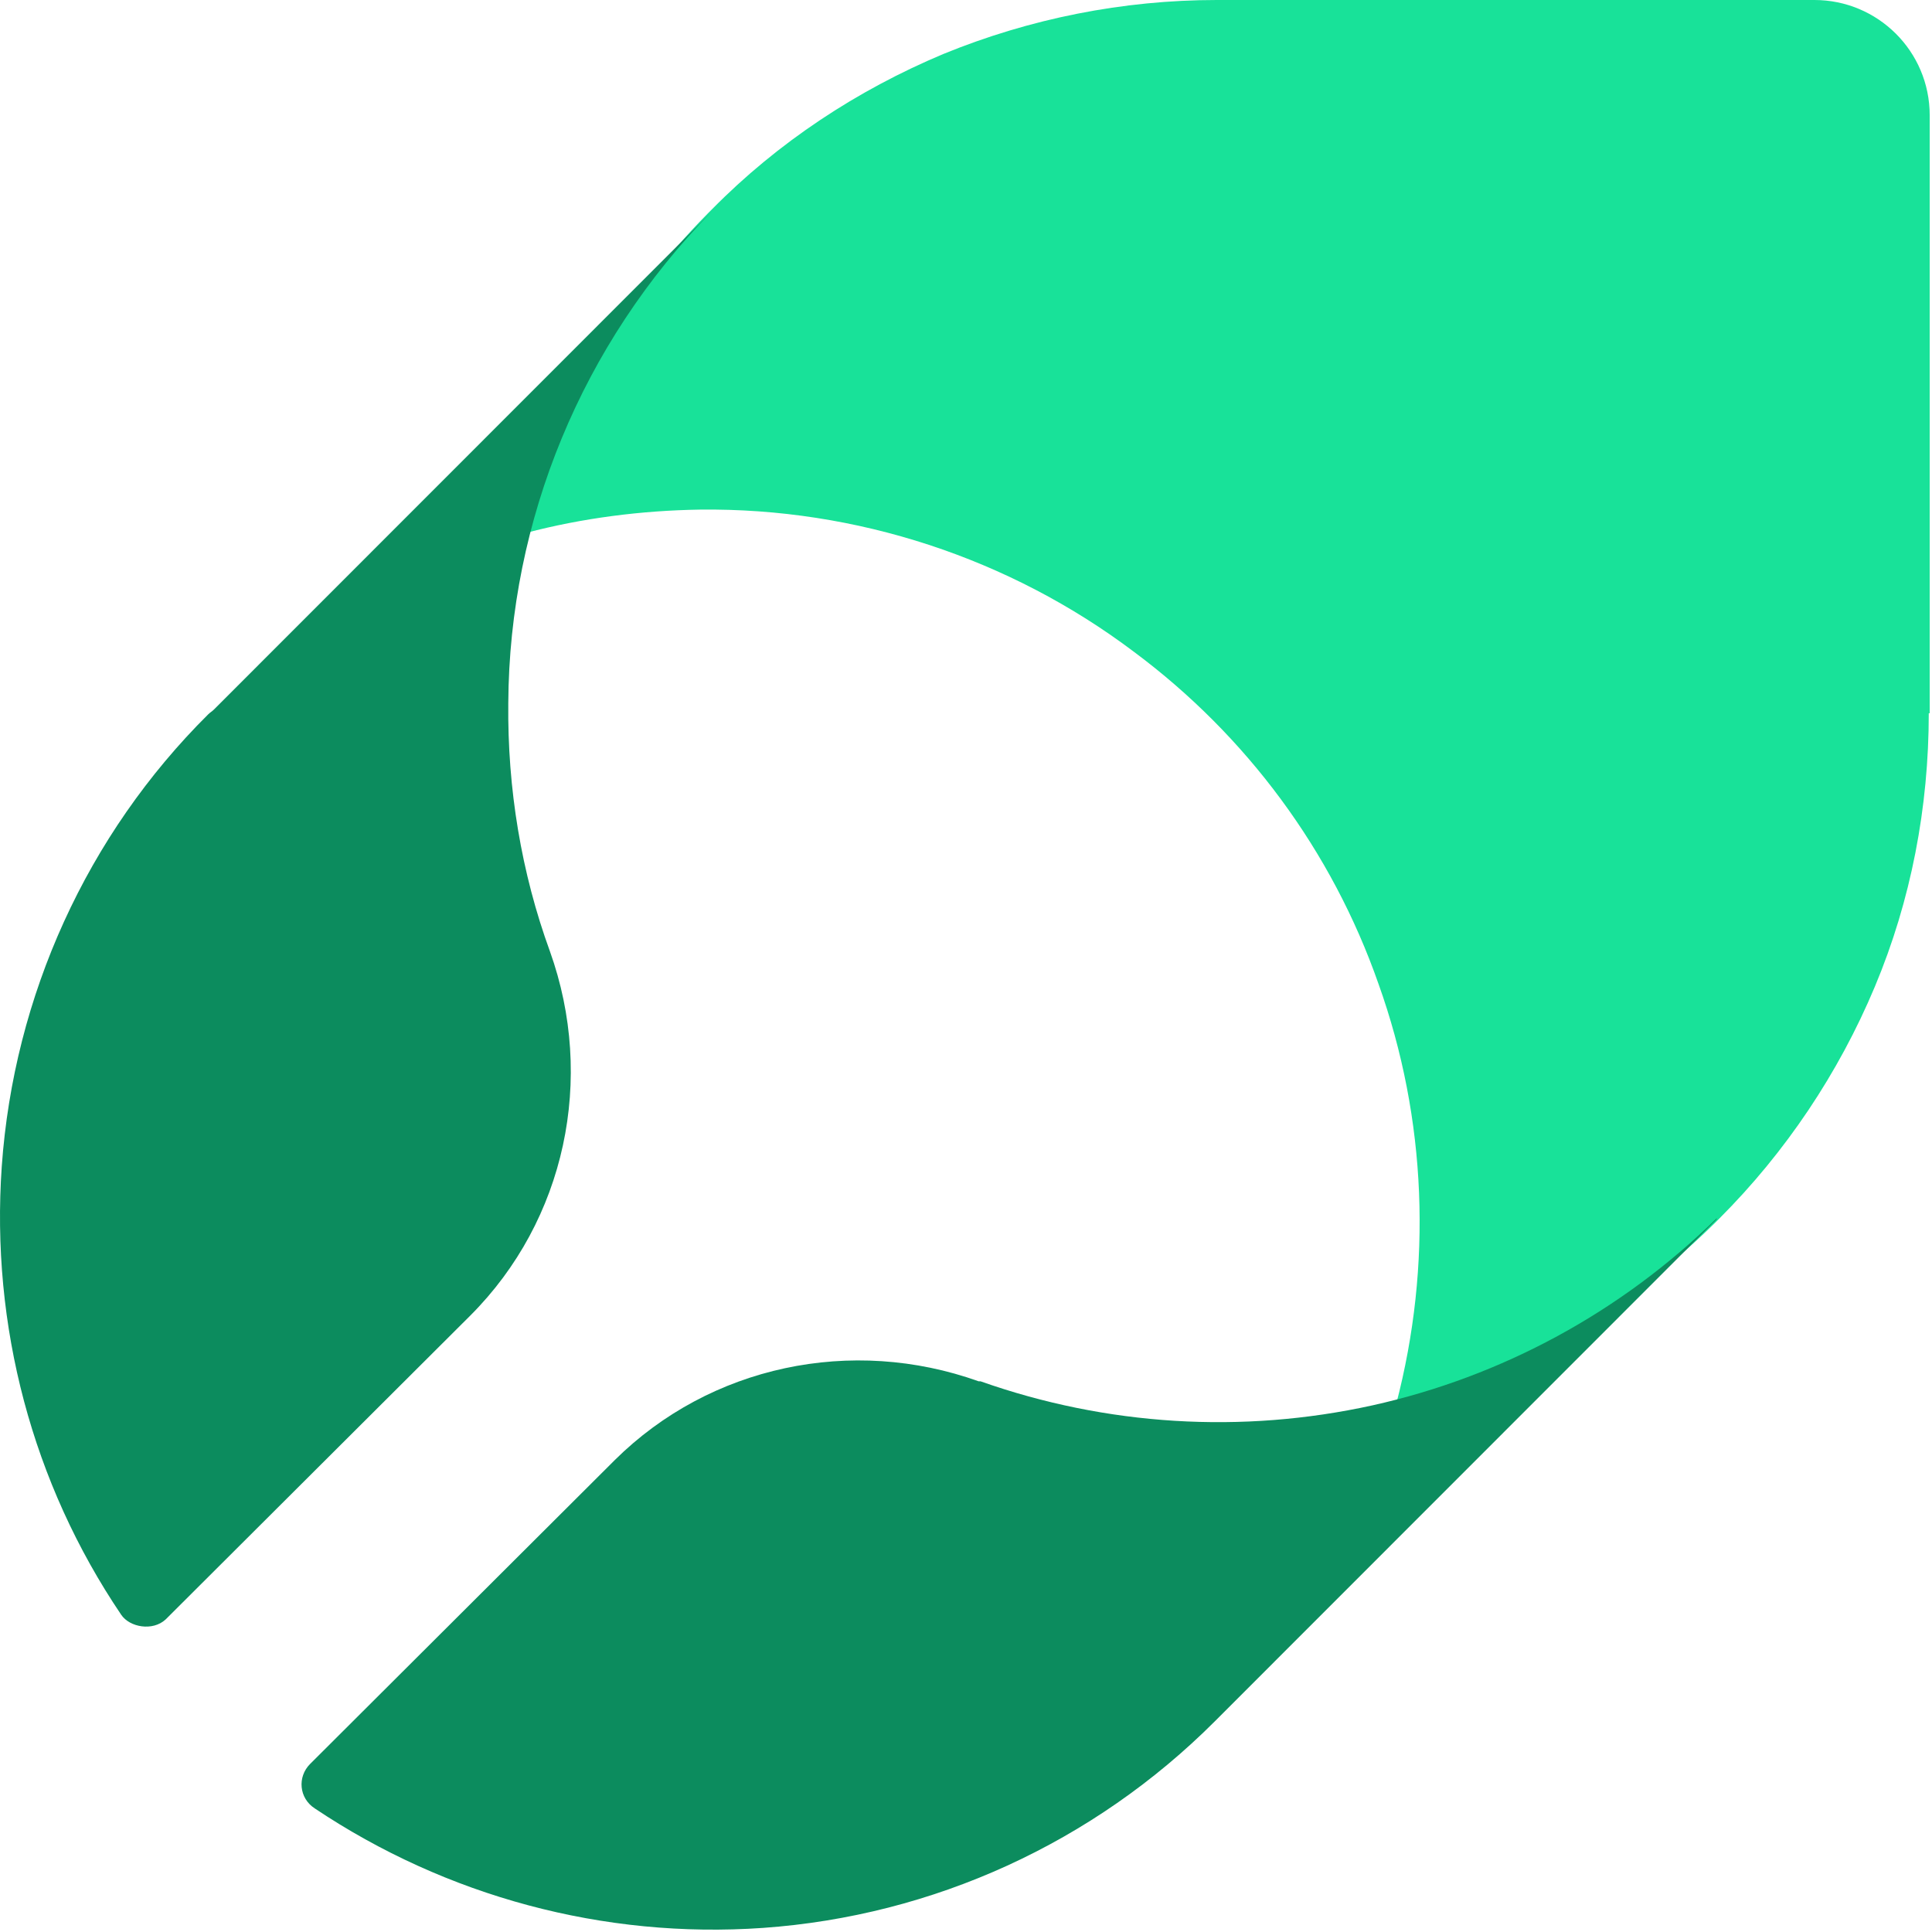
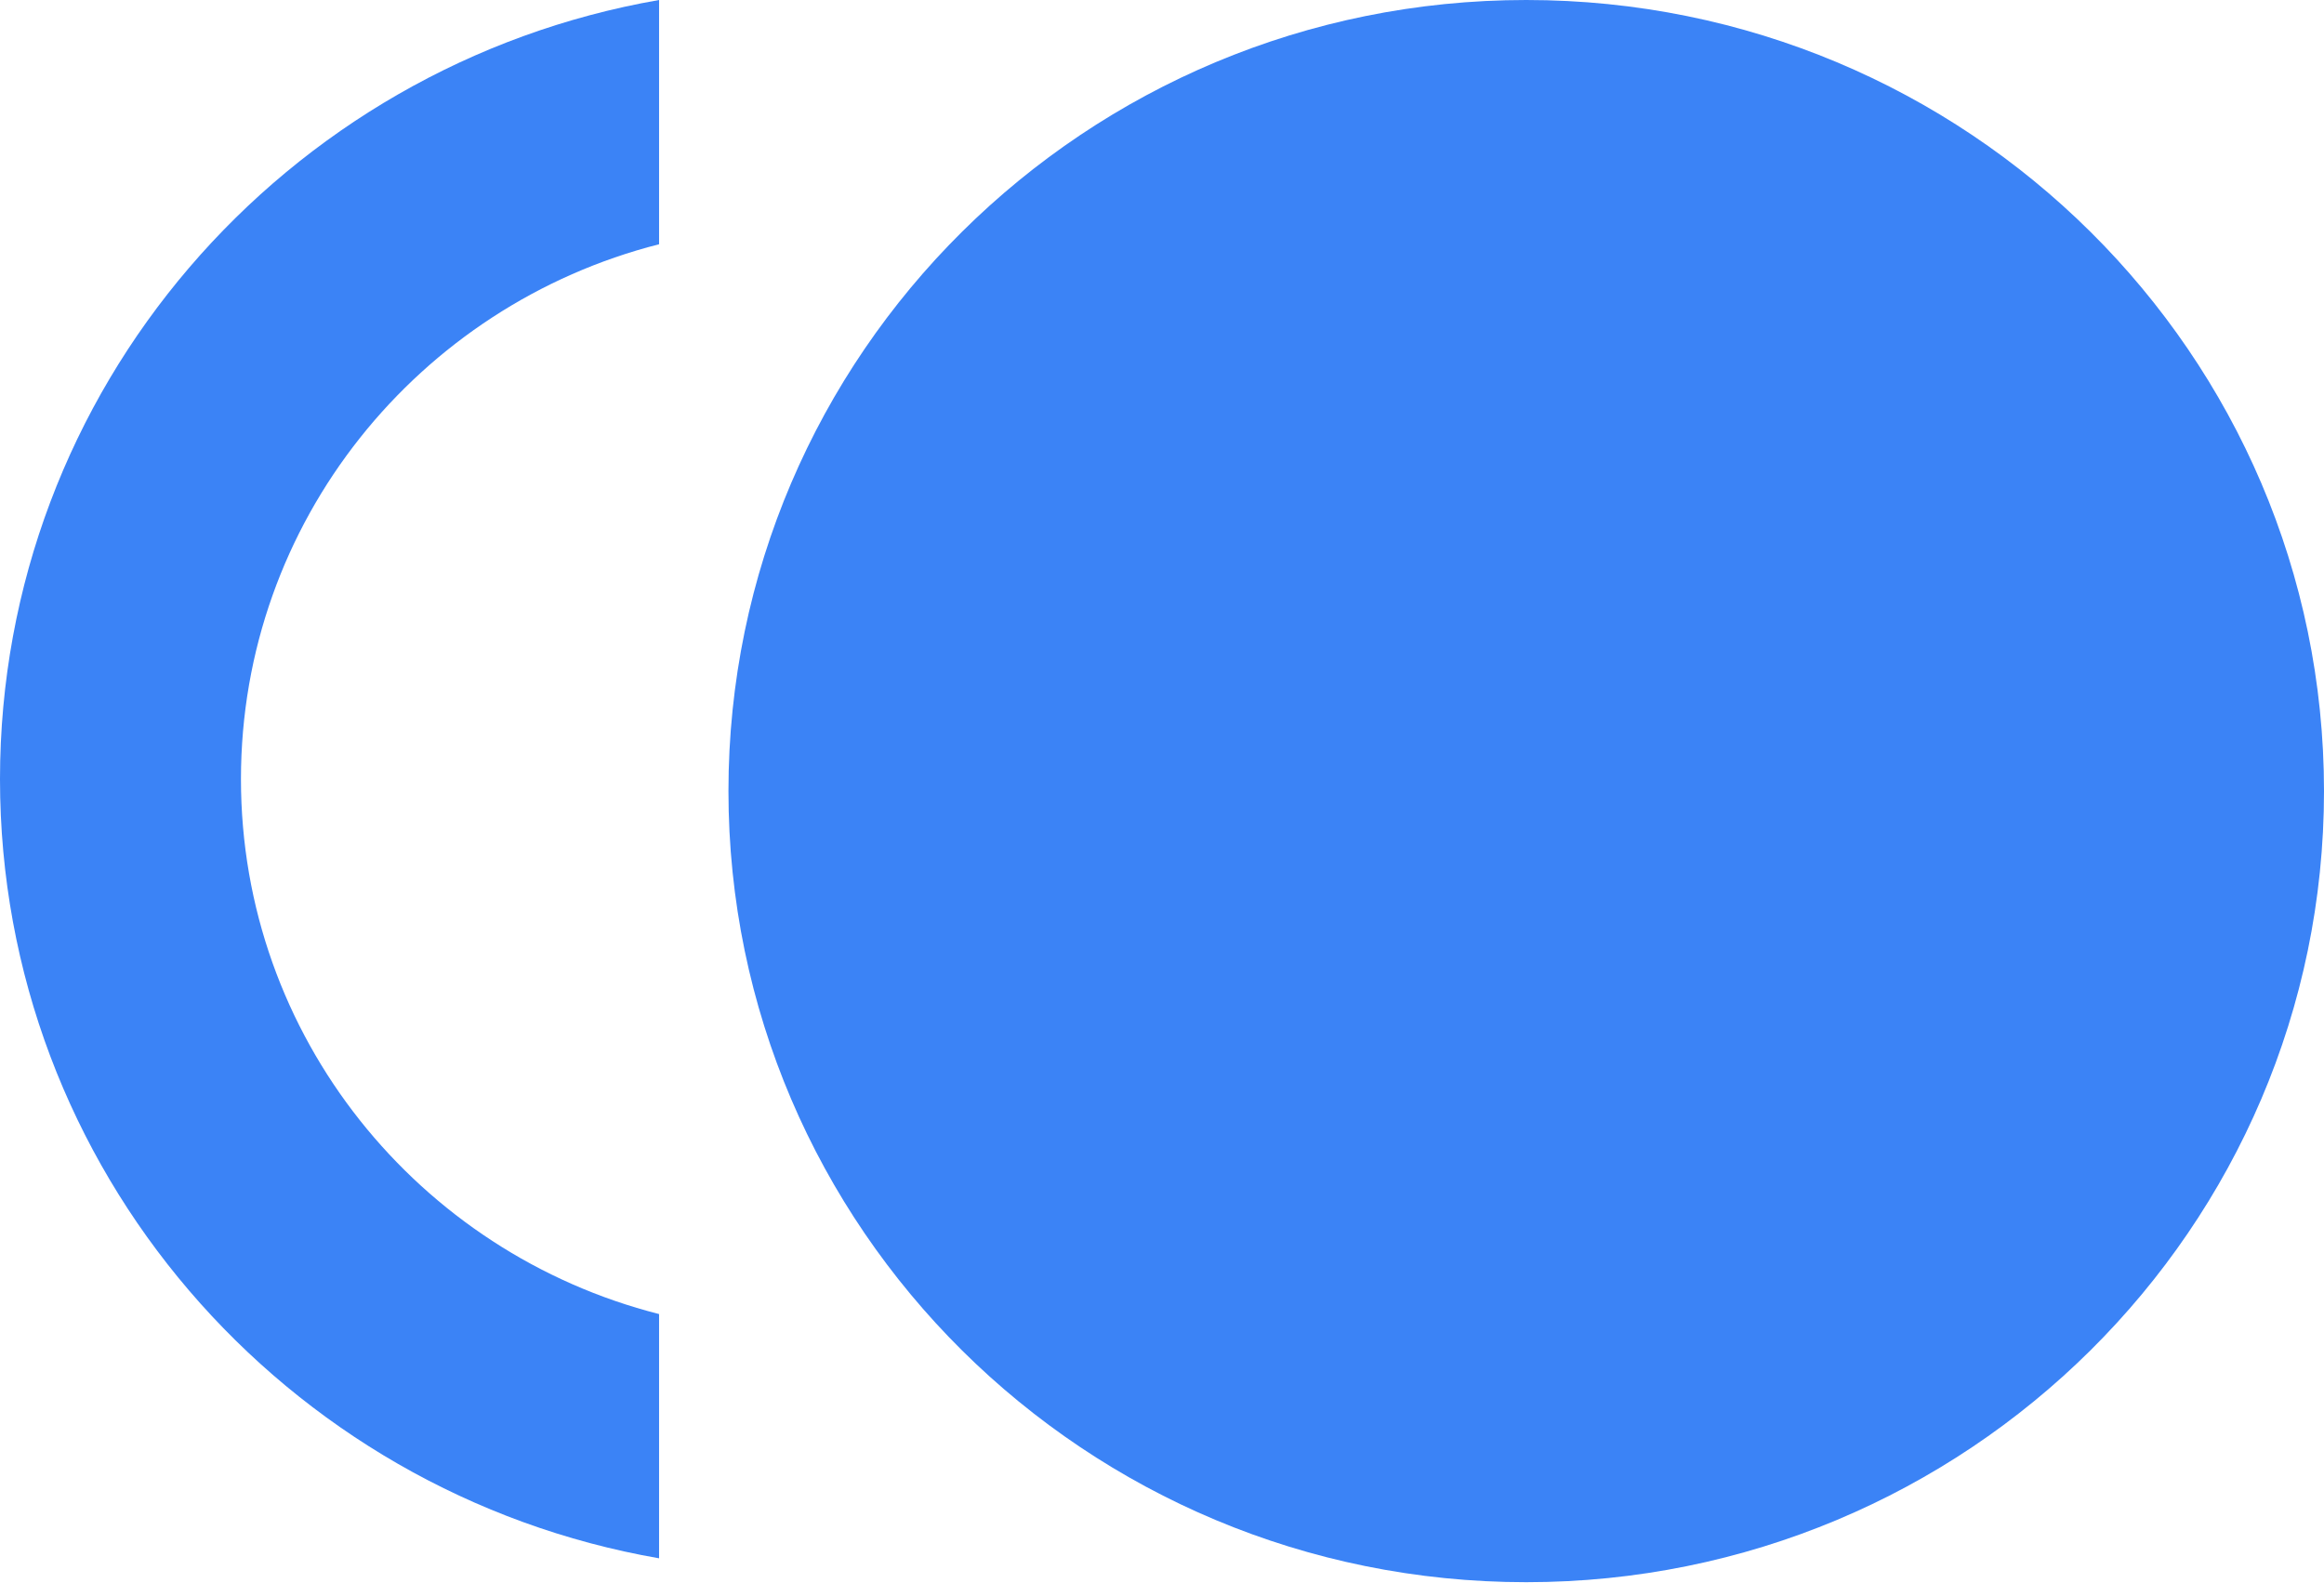
- <svg xmlns="http://www.w3.org/2000/svg" width="502" height="502" viewBox="0 0 502 502" fill="none">
-   <path d="M501.402 185.33V29.962C501.402 13.29 487.876 0 471.453 0H316.156C291.763 0 267.611 4.832 245.15 14.014C222.689 23.438 202.16 36.969 185.012 54.367L183.804 55.575C161.101 78.53 144.92 107.042 136.708 138.454C151.441 134.588 166.656 132.655 181.871 132.413C222.447 131.93 262.298 144.978 294.661 169.383C323.885 191.13 346.104 221.092 358.18 255.645C370.739 290.681 372.188 328.859 362.769 364.862C393.925 356.647 422.666 340.457 445.611 317.744L446.818 316.536C463.966 299.38 477.732 278.841 487.151 256.37C496.571 233.898 501.16 209.735 501.16 185.33H501.402Z" fill="#18E299" />
-   <path d="M132.071 182.706C132.312 135.044 151.32 89.307 184.764 55.125L55.557 184.391C55.076 184.873 54.594 185.113 54.113 185.595C22.593 216.888 3.586 258.774 0.458 303.066C-2.43 344.47 8.397 385.392 31.496 419.575C33.699 422.835 39.677 423.907 43.046 420.778L122.206 341.822C146.989 317.028 154.689 280.198 142.899 247.219C135.44 226.758 131.831 204.852 132.071 182.706Z" fill="#0C8C5E" />
-   <path d="M446.067 316.547C421.284 340.86 390.245 357.71 356.56 365.172C322.634 372.635 287.506 370.468 254.783 358.914C254.783 358.914 254.542 358.914 254.301 358.914C221.338 347.118 184.525 354.821 159.742 379.375L80.581 458.331C77.212 461.701 77.694 467.238 81.784 469.885C115.95 492.754 156.855 503.827 198.24 500.938C242.512 497.809 284.137 478.792 315.656 447.258L316.859 446.054L446.067 316.788V316.547Z" fill="#0C8C5E" />
+ <svg xmlns="http://www.w3.org/2000/svg" width="47" height="32" viewBox="0 0 47 32" fill="none">
+   <path d="M47 16C47 24.837 39.776 32 30.866 32C21.955 32 14.732 24.837 14.732 16C14.732 7.163 21.955 0 30.866 0C39.776 0 47 7.163 47 16Z" fill="#3B83F6" />
+   <path d="M13.329 4.94C8.466 6.176 4.873 10.551 4.873 15.758C4.873 20.966 8.466 25.341 13.329 26.577V31.517C5.755 30.2 0 23.646 0 15.758C0 7.871 5.755 1.317 13.329 0V4.94Z" fill="#3B83F6" />
</svg>
